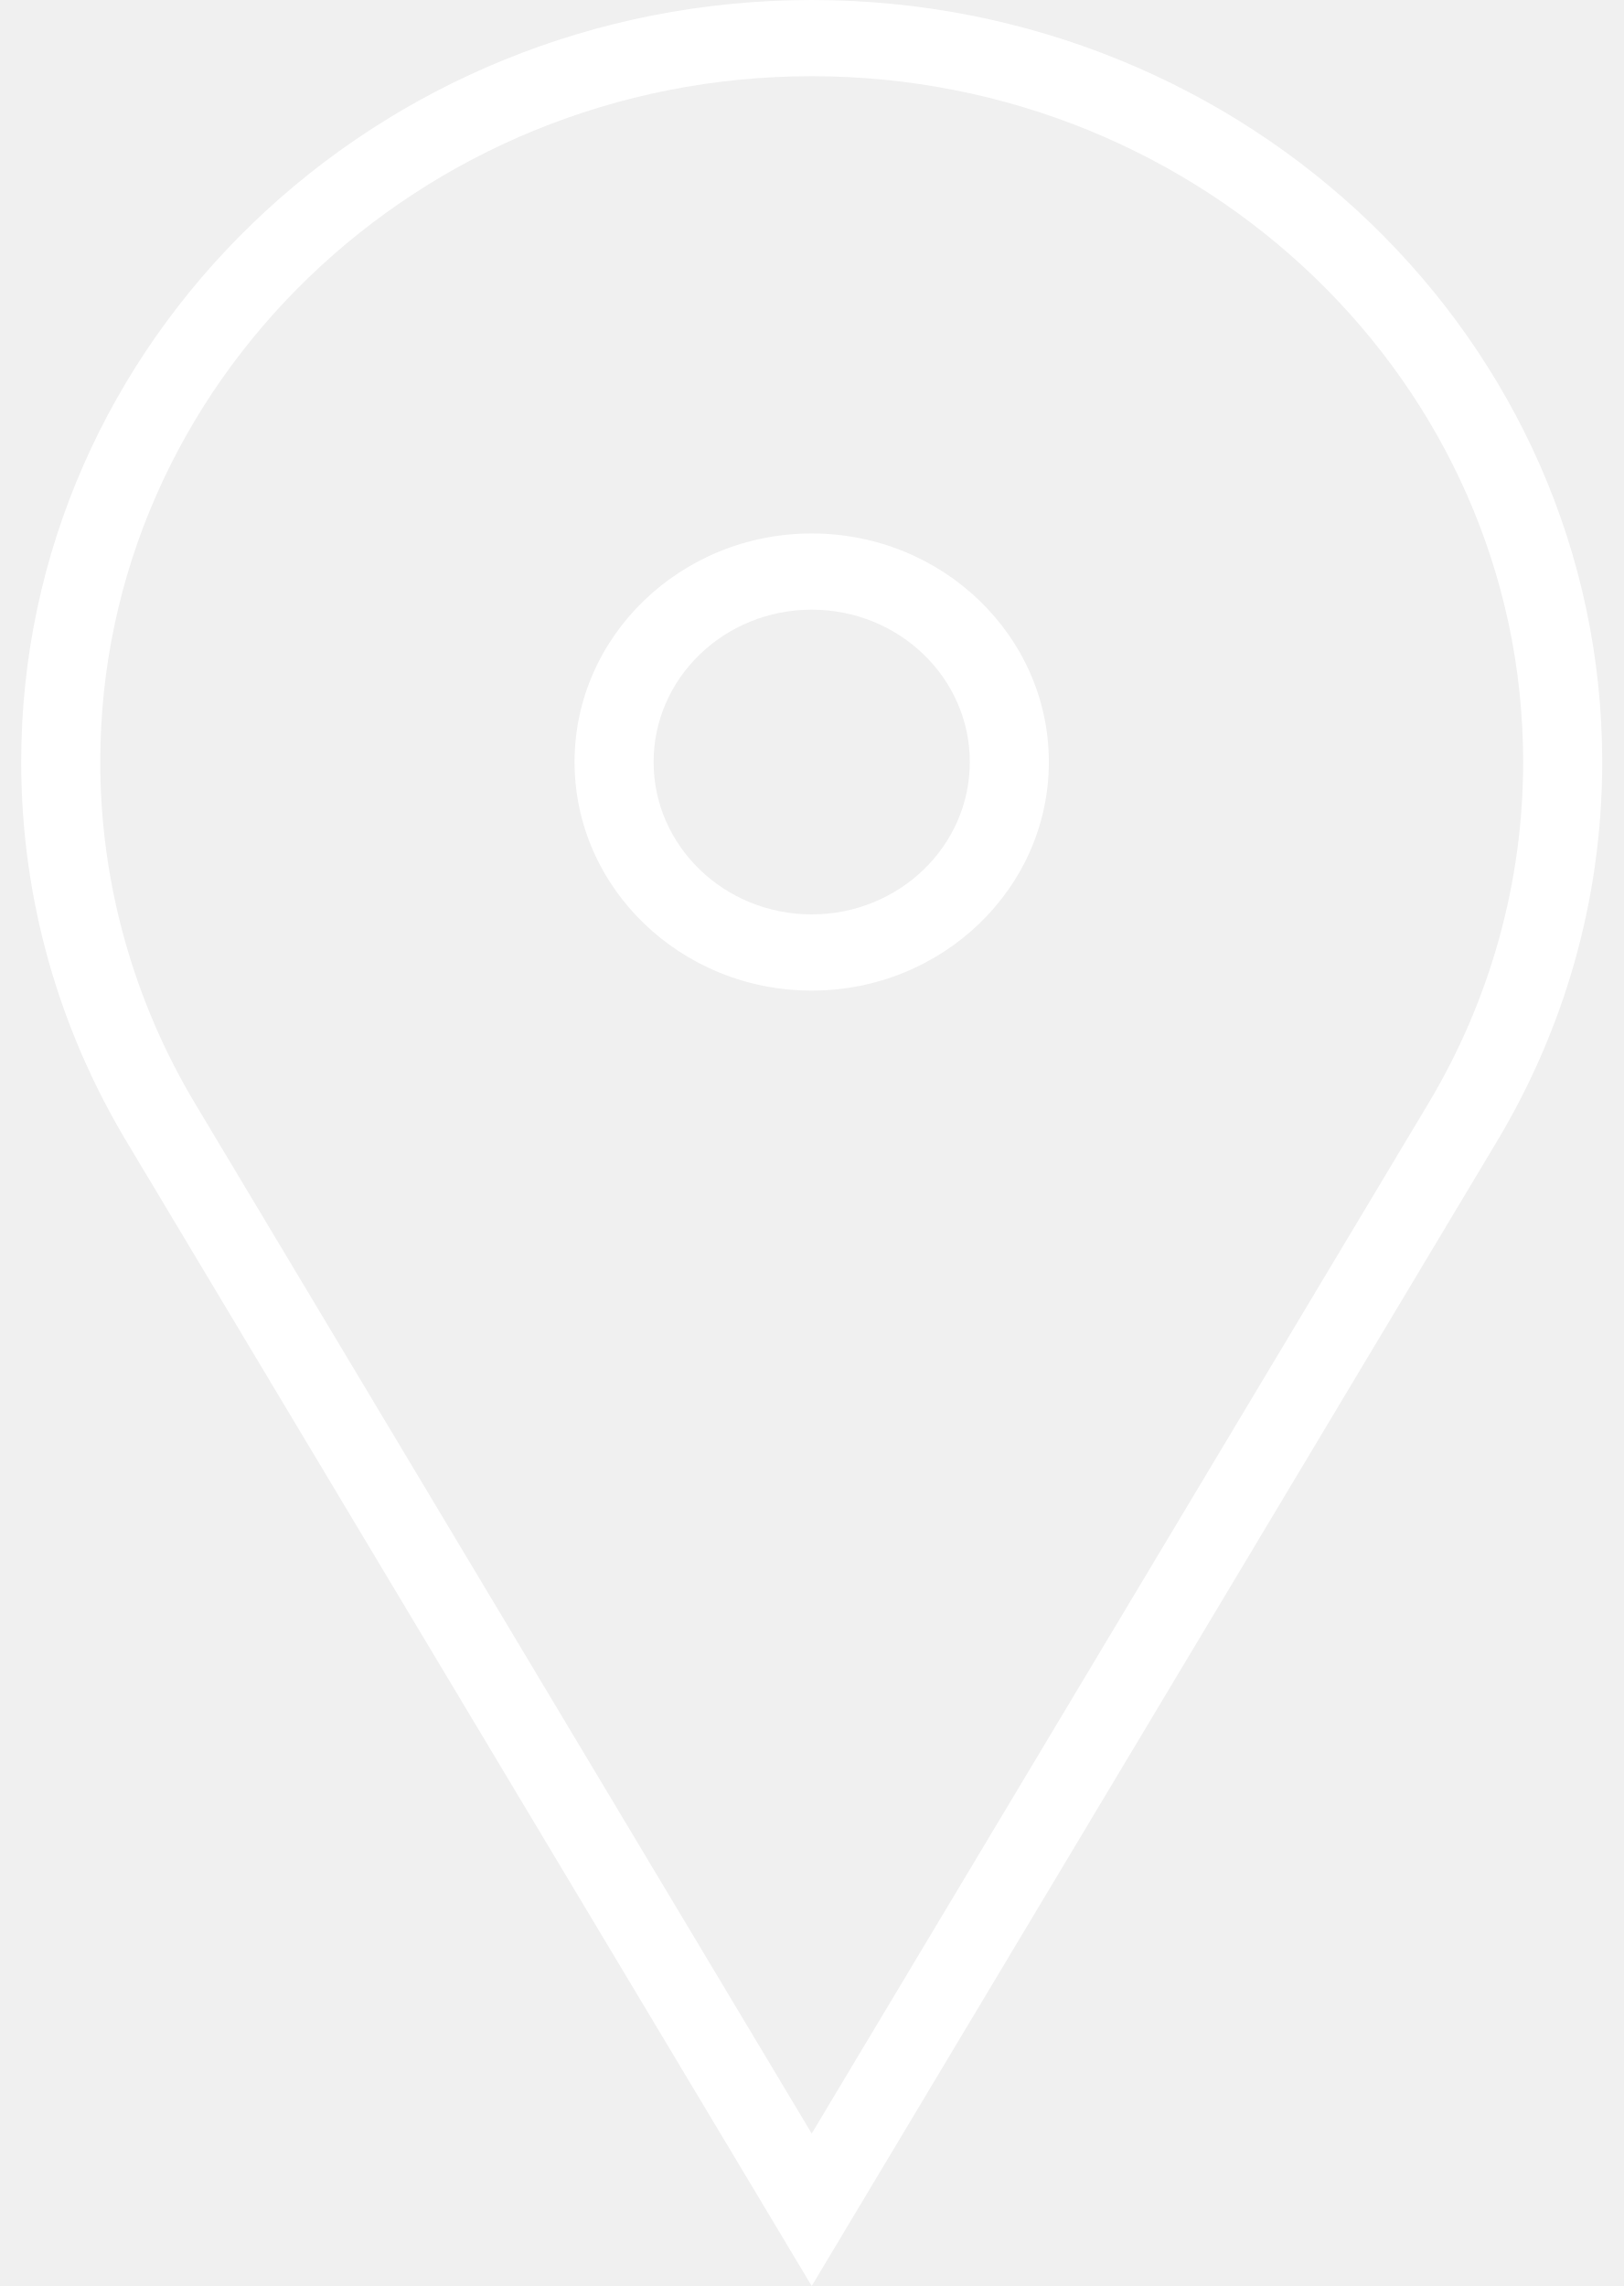
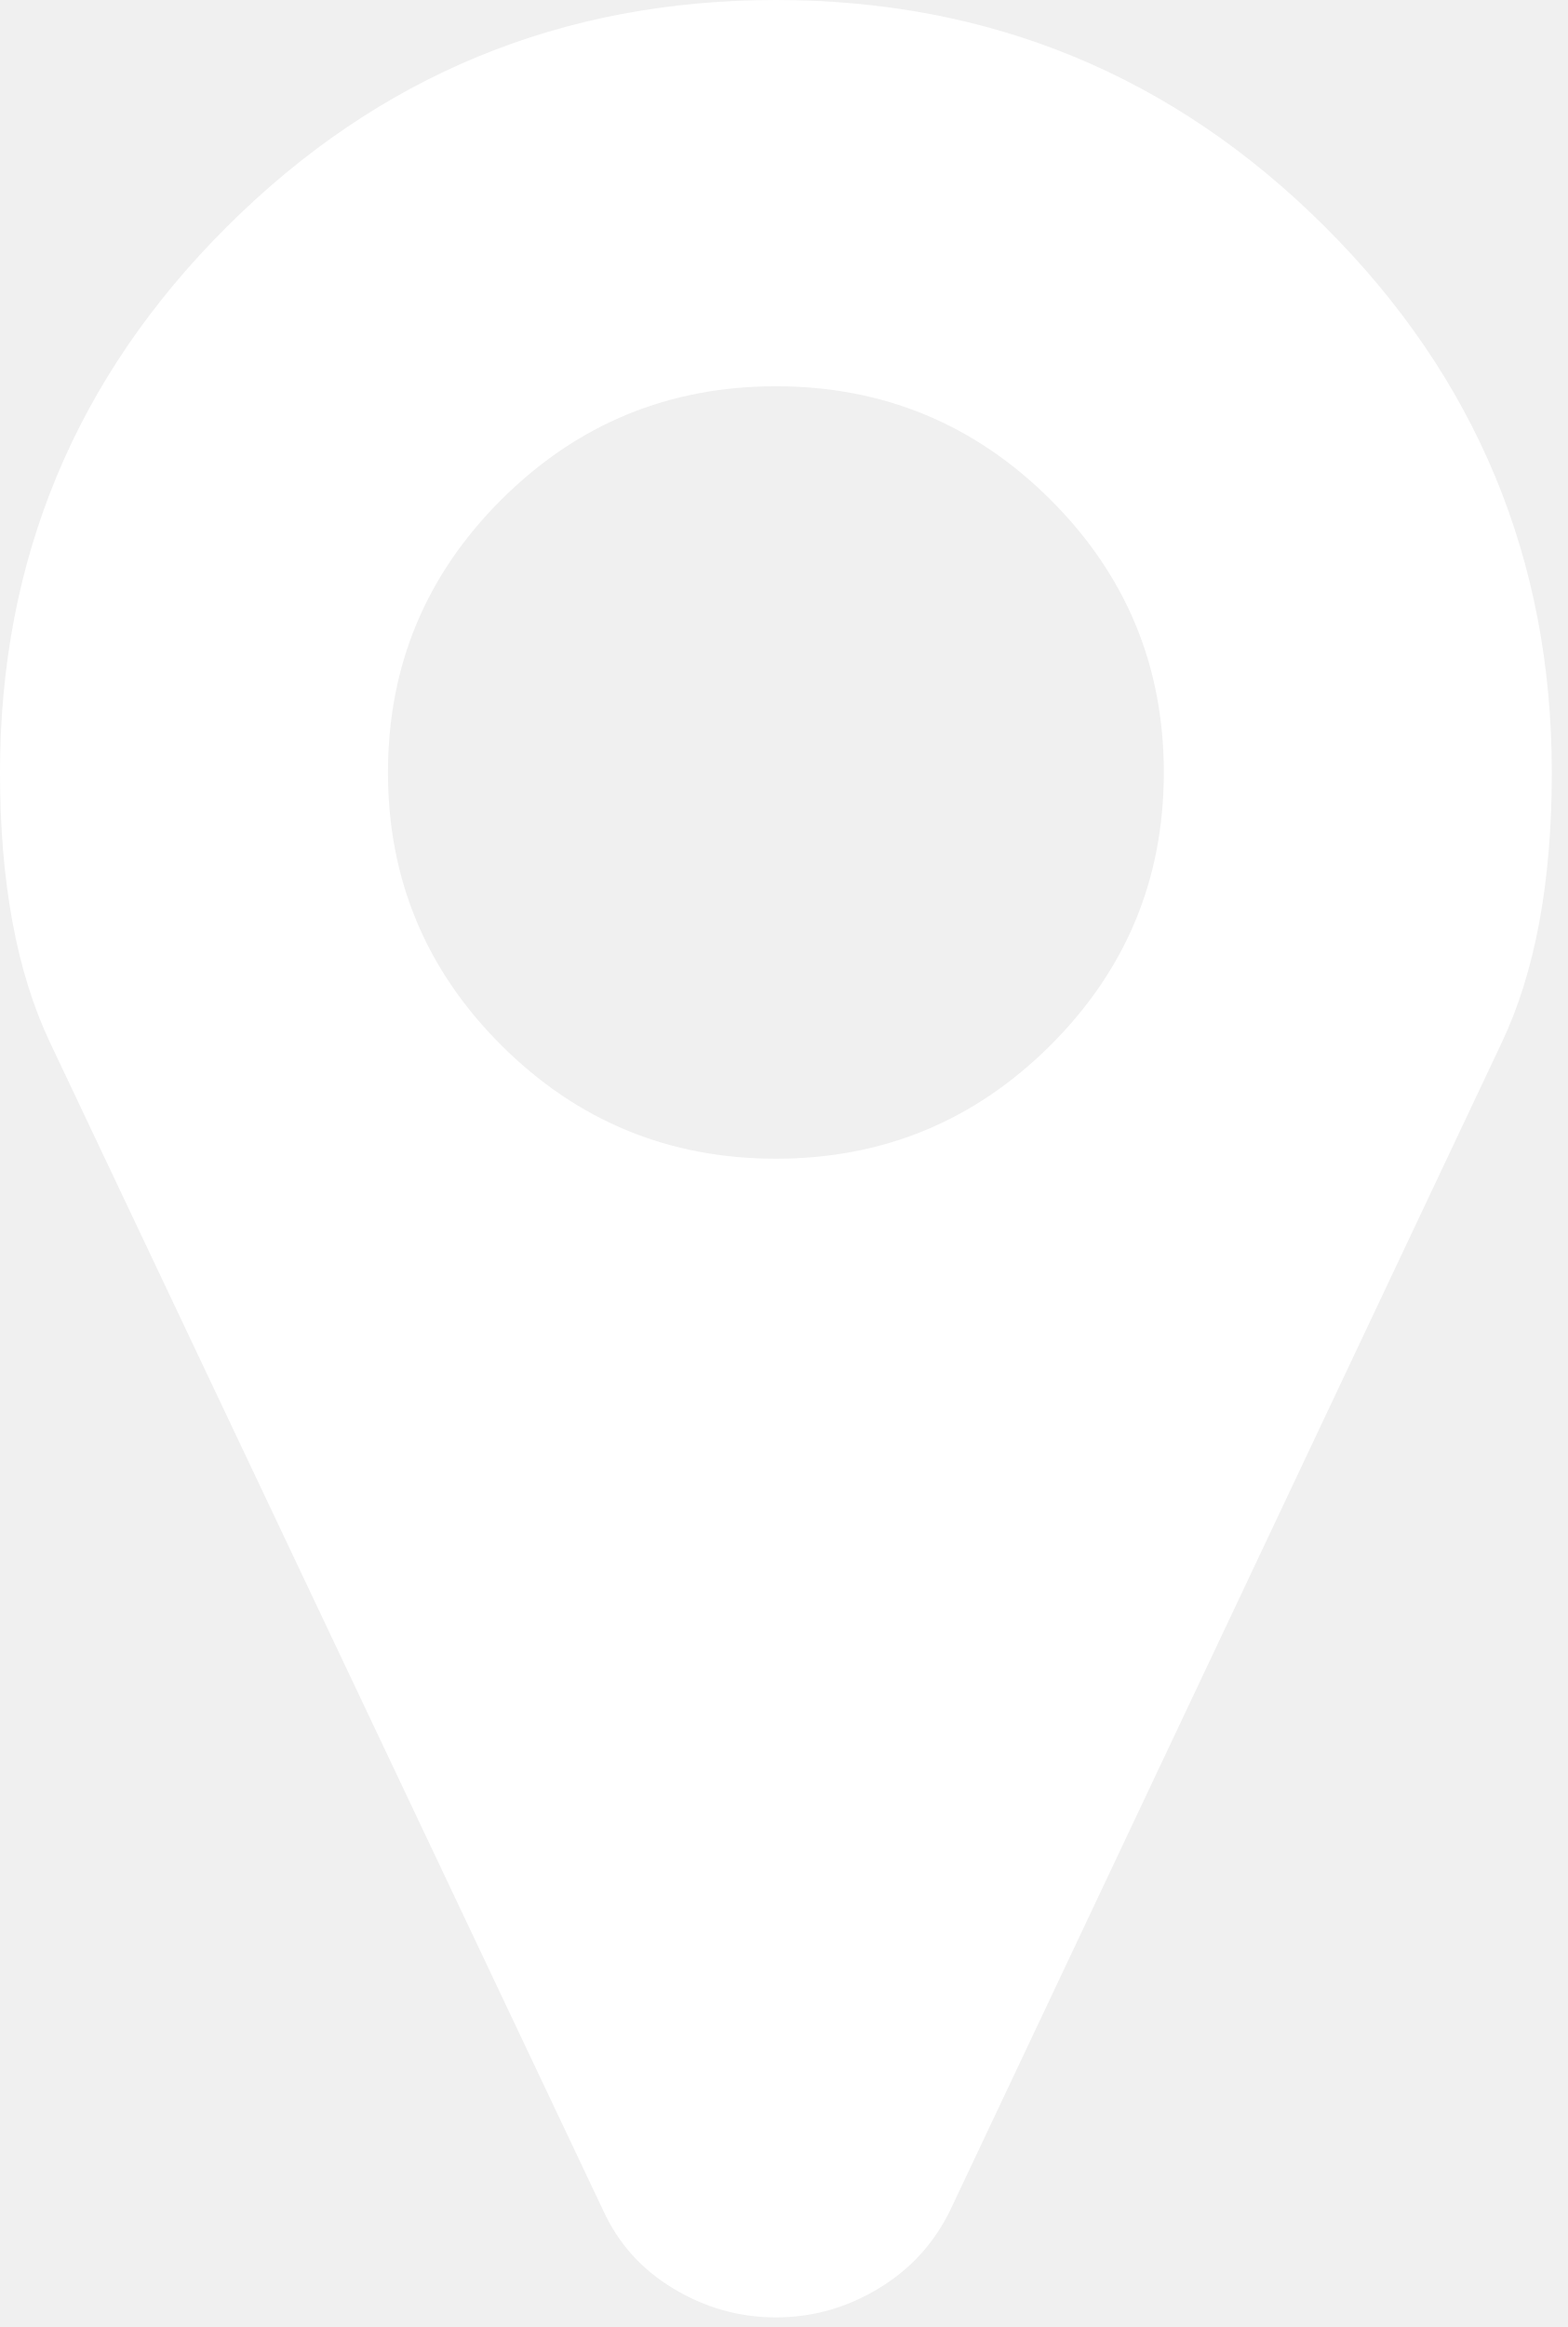
- <svg xmlns="http://www.w3.org/2000/svg" width="49px" height="69px" viewBox="0 0 49 69" version="1.1">
+ <svg xmlns="http://www.w3.org/2000/svg" width="64px" height="95px" viewBox="0 0 64 95" version="1.1">
  <defs />
-   <g id="Desktop-Designs" stroke="none" stroke-width="1" fill="none" fill-rule="evenodd">
-     <g id="Contact" transform="translate(-965, -447)" fill="#FFFFFF">
-       <path d="M989.5,449.3 C1001.342,449.3 1010.974,458.585 1010.974,470 C1010.974,473.632 1009.977,477.21 1008.087,480.35 L989.5,511.398 L970.91,480.345 C969.023,477.209 968.026,473.632 968.026,470 C968.026,458.585 977.658,449.3 989.5,449.3 L989.5,449.3 Z M989.5,476.9 C993.448,476.9 996.658,473.805 996.658,470 C996.658,466.197 993.448,463.102 989.5,463.102 C985.552,463.102 982.342,466.197 982.342,470 C982.342,473.805 985.552,476.9 989.5,476.9 L989.5,476.9 Z M989.5,447 C976.323,447 965.64,457.301 965.64,470 C965.64,474.195 966.809,478.116 968.846,481.5 L989.5,516 L1010.154,481.5 C1012.19,478.116 1013.36,474.195 1013.36,470 C1013.36,457.301 1002.677,447 989.5,447 L989.5,447 L989.5,447 Z M989.5,474.6 C986.865,474.6 984.728,472.54 984.728,470 C984.728,467.462 986.865,465.402 989.5,465.402 C992.135,465.402 994.272,467.462 994.272,470 C994.272,472.54 992.135,474.6 989.5,474.6 L989.5,474.6 L989.5,474.6 Z" id="Shape" />
+   <g id="Page-1" stroke="none" stroke-width="1" fill="none" fill-rule="evenodd">
+     <g id="Why-DRA?" transform="translate(-525, -1913)" fill="#FFFFFF">
+       <path d="M567.885,1955.685 C570.98,1952.604 572.525,1948.889 572.525,1944.536 C572.525,1940.185 570.98,1936.468 567.885,1933.387 C564.79,1930.307 561.056,1928.769 556.684,1928.769 C552.31,1928.769 548.578,1930.307 545.483,1933.387 C542.389,1936.468 540.843,1940.185 540.843,1944.536 C540.843,1948.889 542.389,1952.604 545.483,1955.685 C548.578,1958.765 552.31,1960.305 556.684,1960.305 C561.056,1960.305 564.79,1958.765 567.885,1955.685 M588.369,1944.536 C588.369,1949.013 587.687,1952.688 586.326,1955.561 L563.801,2003.236 C563.14,2004.59 562.161,2005.659 560.861,2006.437 C559.561,2007.218 558.169,2007.608 556.684,2007.608 C555.2,2007.608 553.808,2007.218 552.508,2006.437 C551.208,2005.659 550.247,2004.59 549.629,2003.236 L527.042,1955.561 C525.681,1952.688 525,1949.013 525,1944.536 C525,1935.831 528.093,1928.398 534.282,1922.239 C540.47,1916.078 547.937,1913 556.684,1913 C565.43,1913 572.899,1916.078 579.086,1922.239 C585.274,1928.398 588.369,1935.831 588.369,1944.536" id="Fill-1" />
    </g>
  </g>
</svg>
